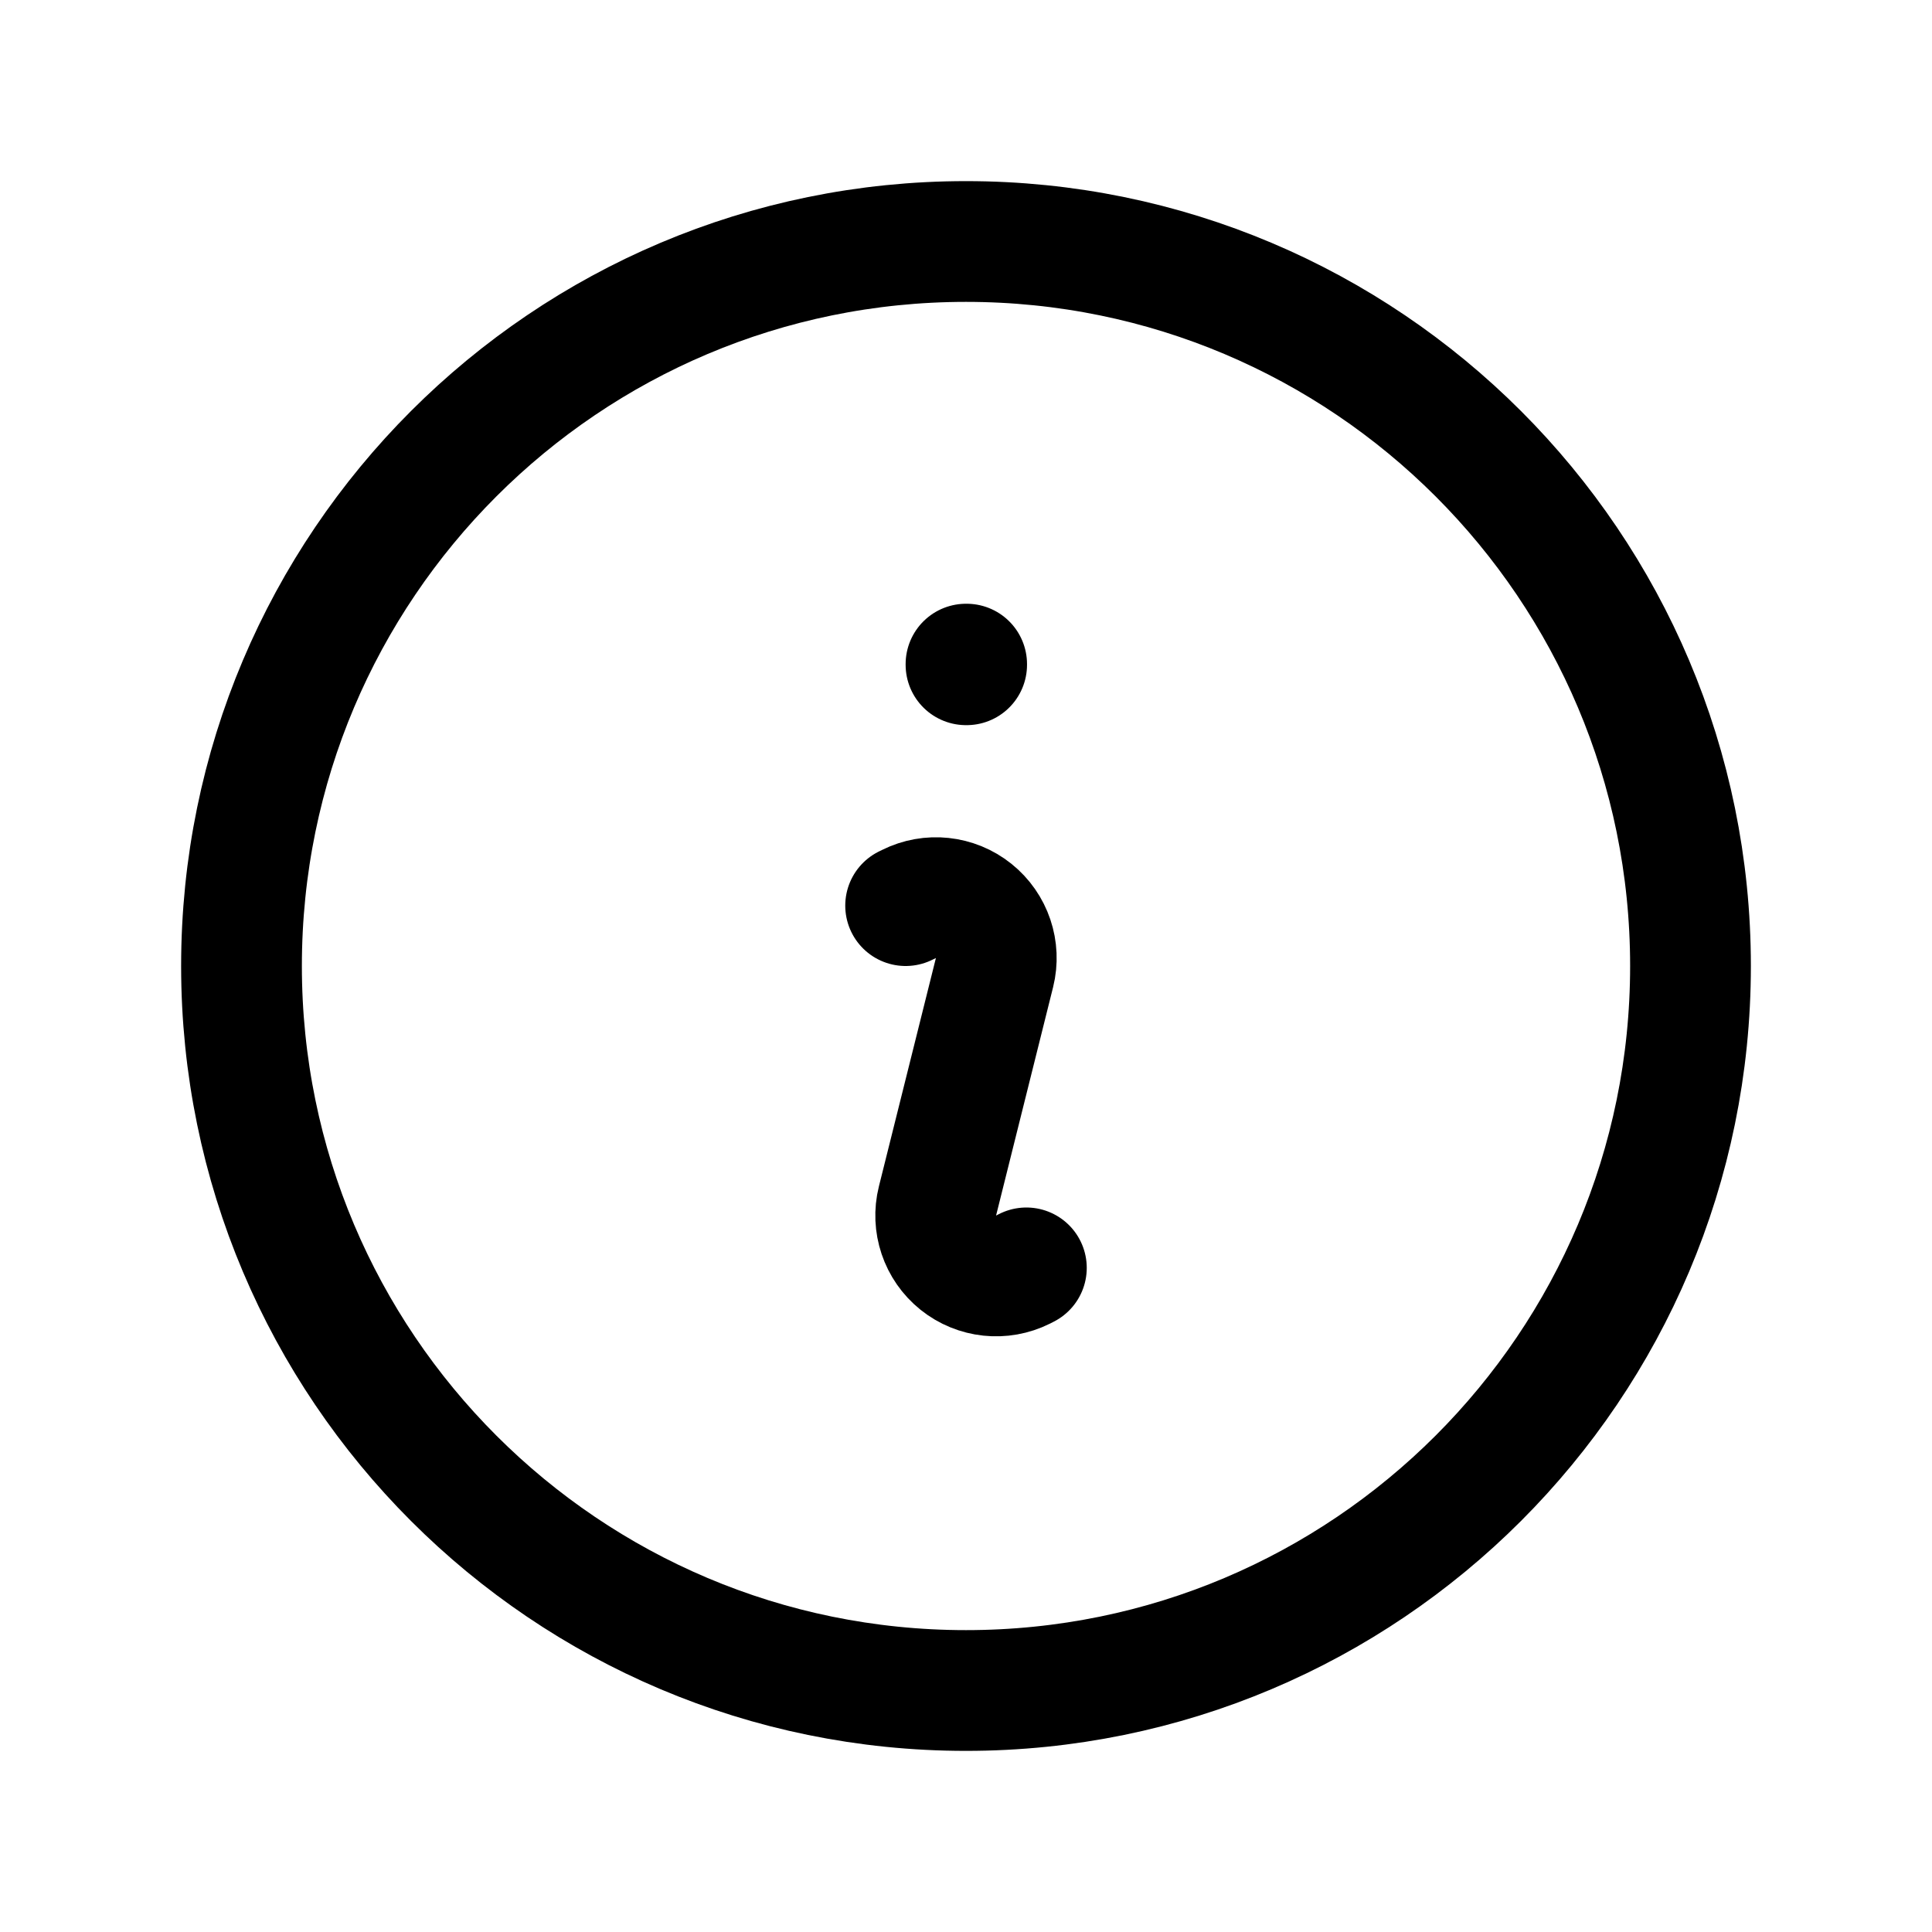
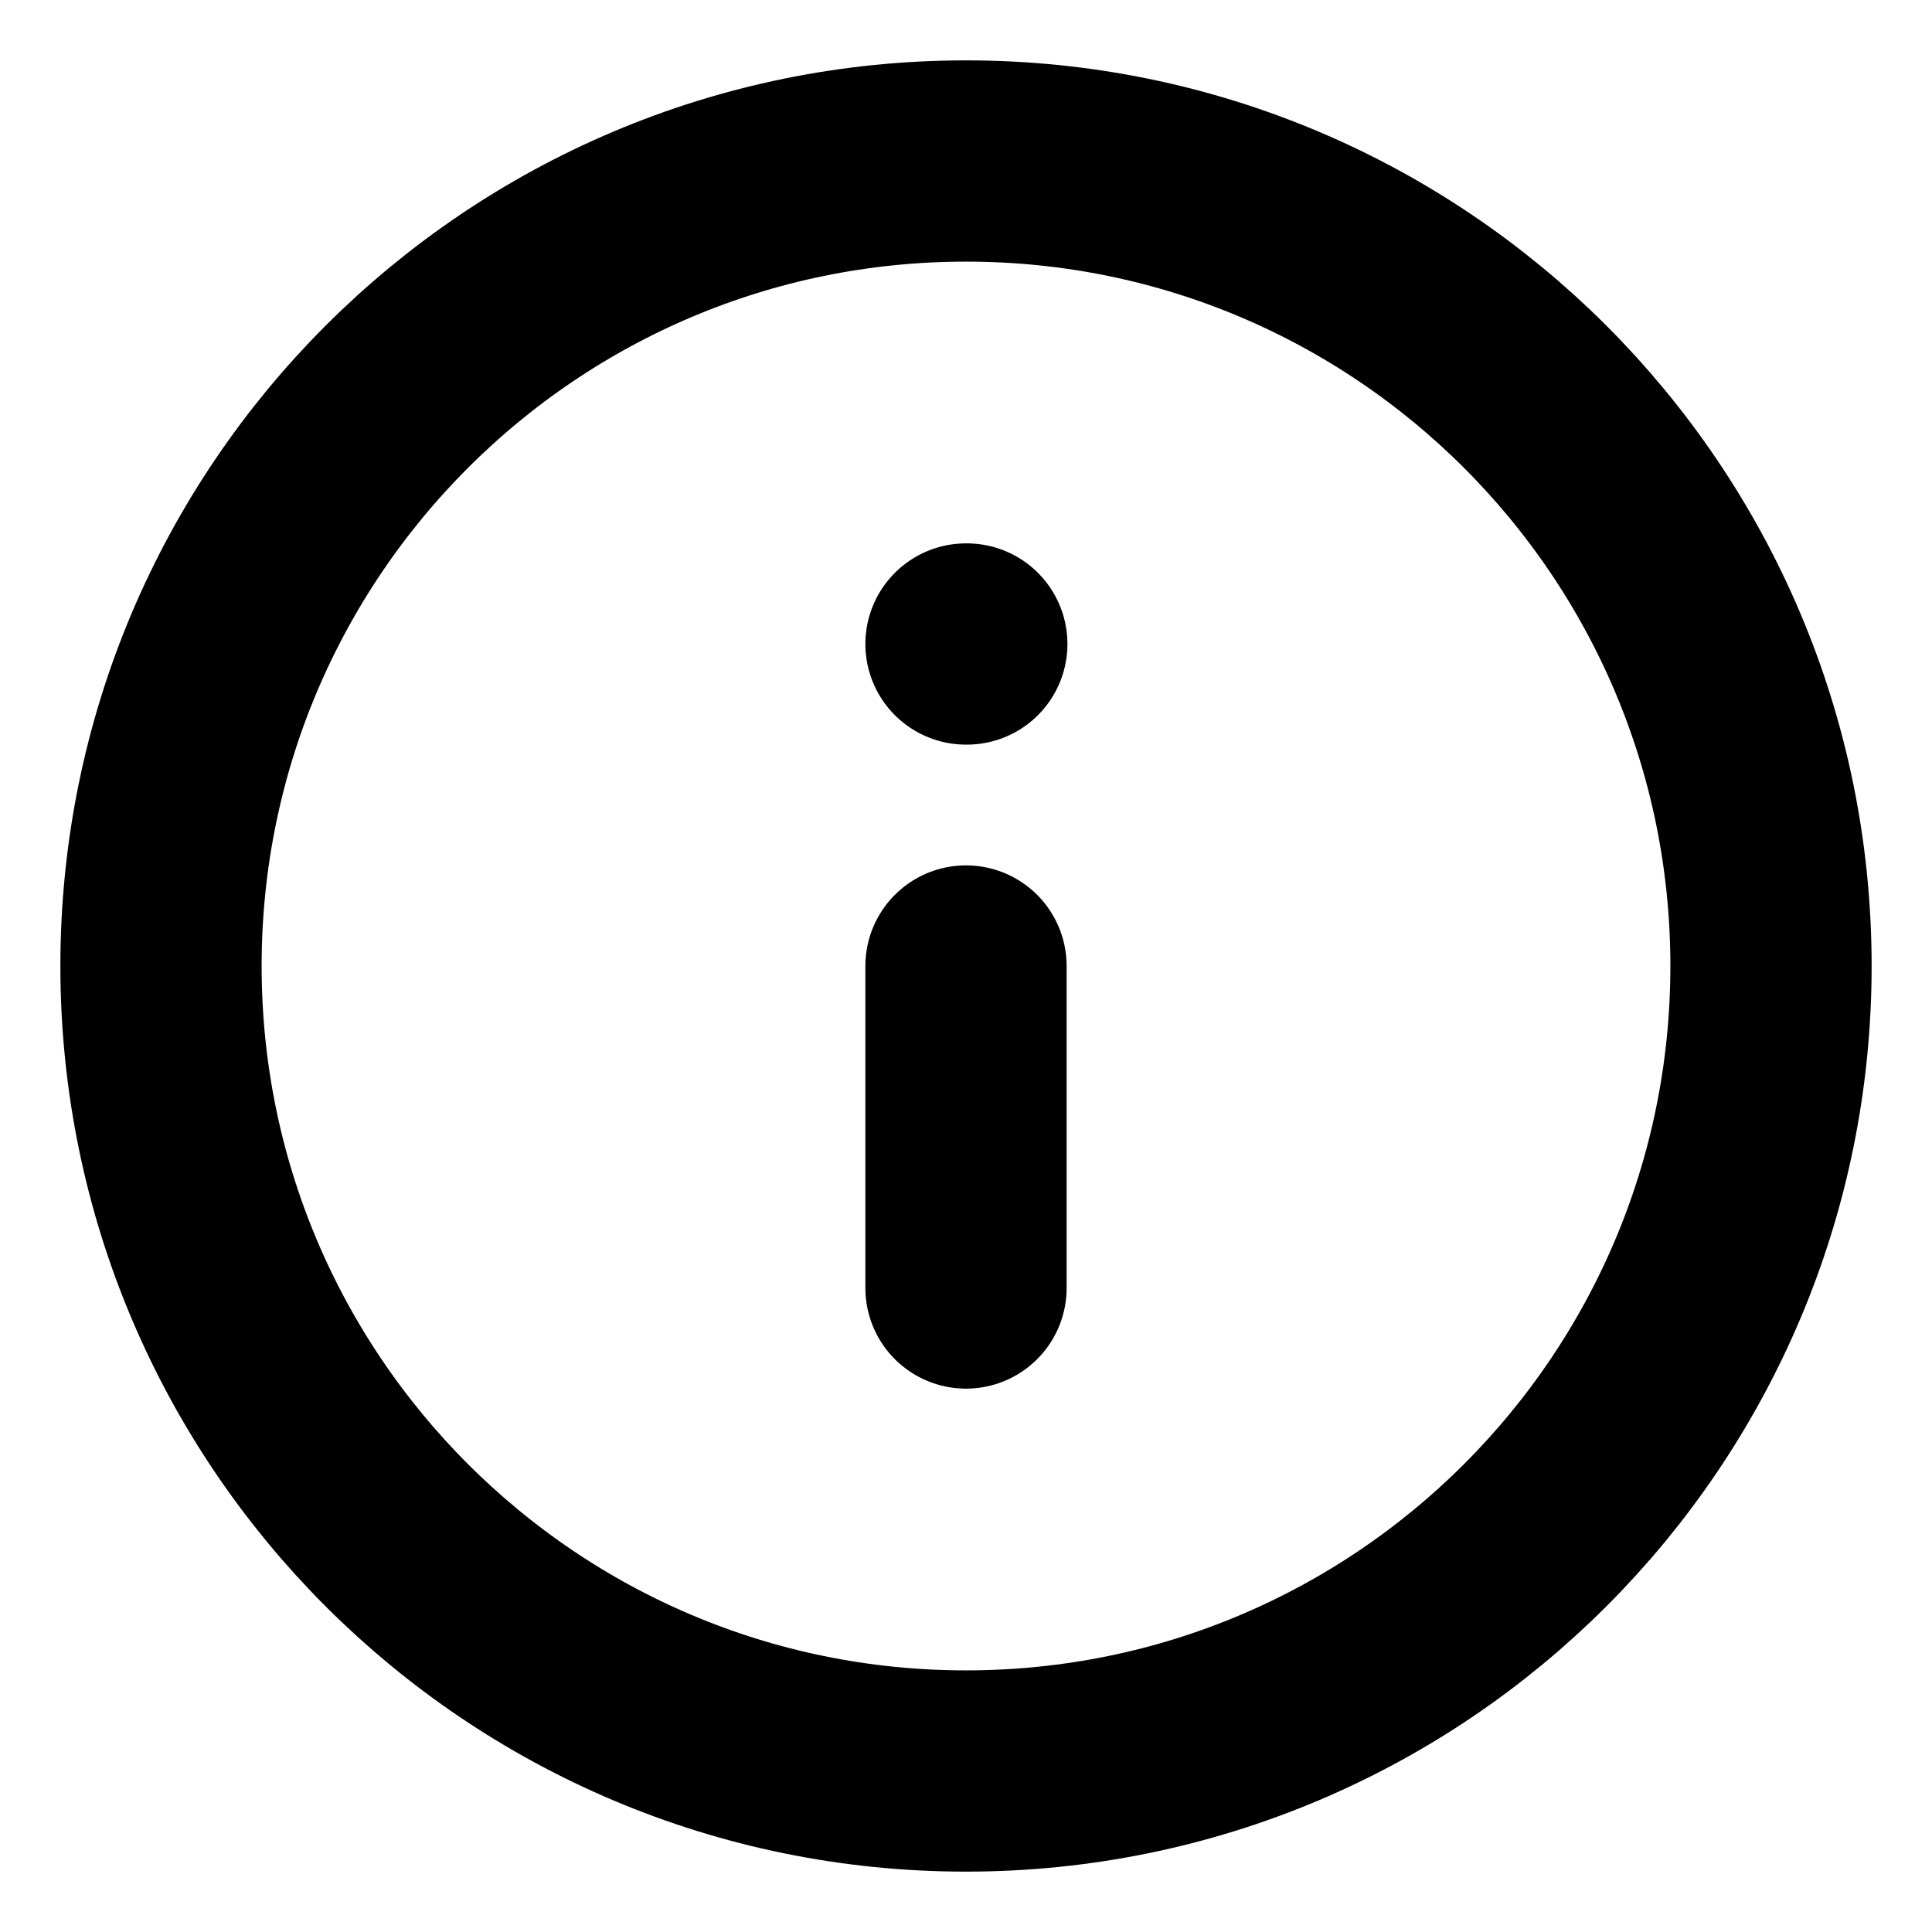
- <svg xmlns="http://www.w3.org/2000/svg" fill="none" viewBox="0 0 24 24" stroke-width="1.5" stroke="currentColor" class="w-6 h-6">
-   <path stroke-linecap="round" stroke-linejoin="round" d="M11.25 11.25l.041-.02a.75.75 0 011.063.852l-.708 2.836a.75.75 0 001.063.853l.041-.021M21 12a9 9 0 11-18 0 9 9 0 0118 0zm-9-3.75h.008v.008H12V8.25z" />
+ <svg xmlns="http://www.w3.org/2000/svg" width="24" height="24" viewBox="0 0 24 24" fill="none" stroke="currentColor" stroke-width="2.5" stroke-linecap="round" stroke-linejoin="round" class="feather feather-info">
+   <circle cx="12" cy="12" r="10" />
+   <line x1="12" y1="16" x2="12" y2="12" />
+   <line x1="12" y1="8" x2="12.01" y2="8" />
</svg>
